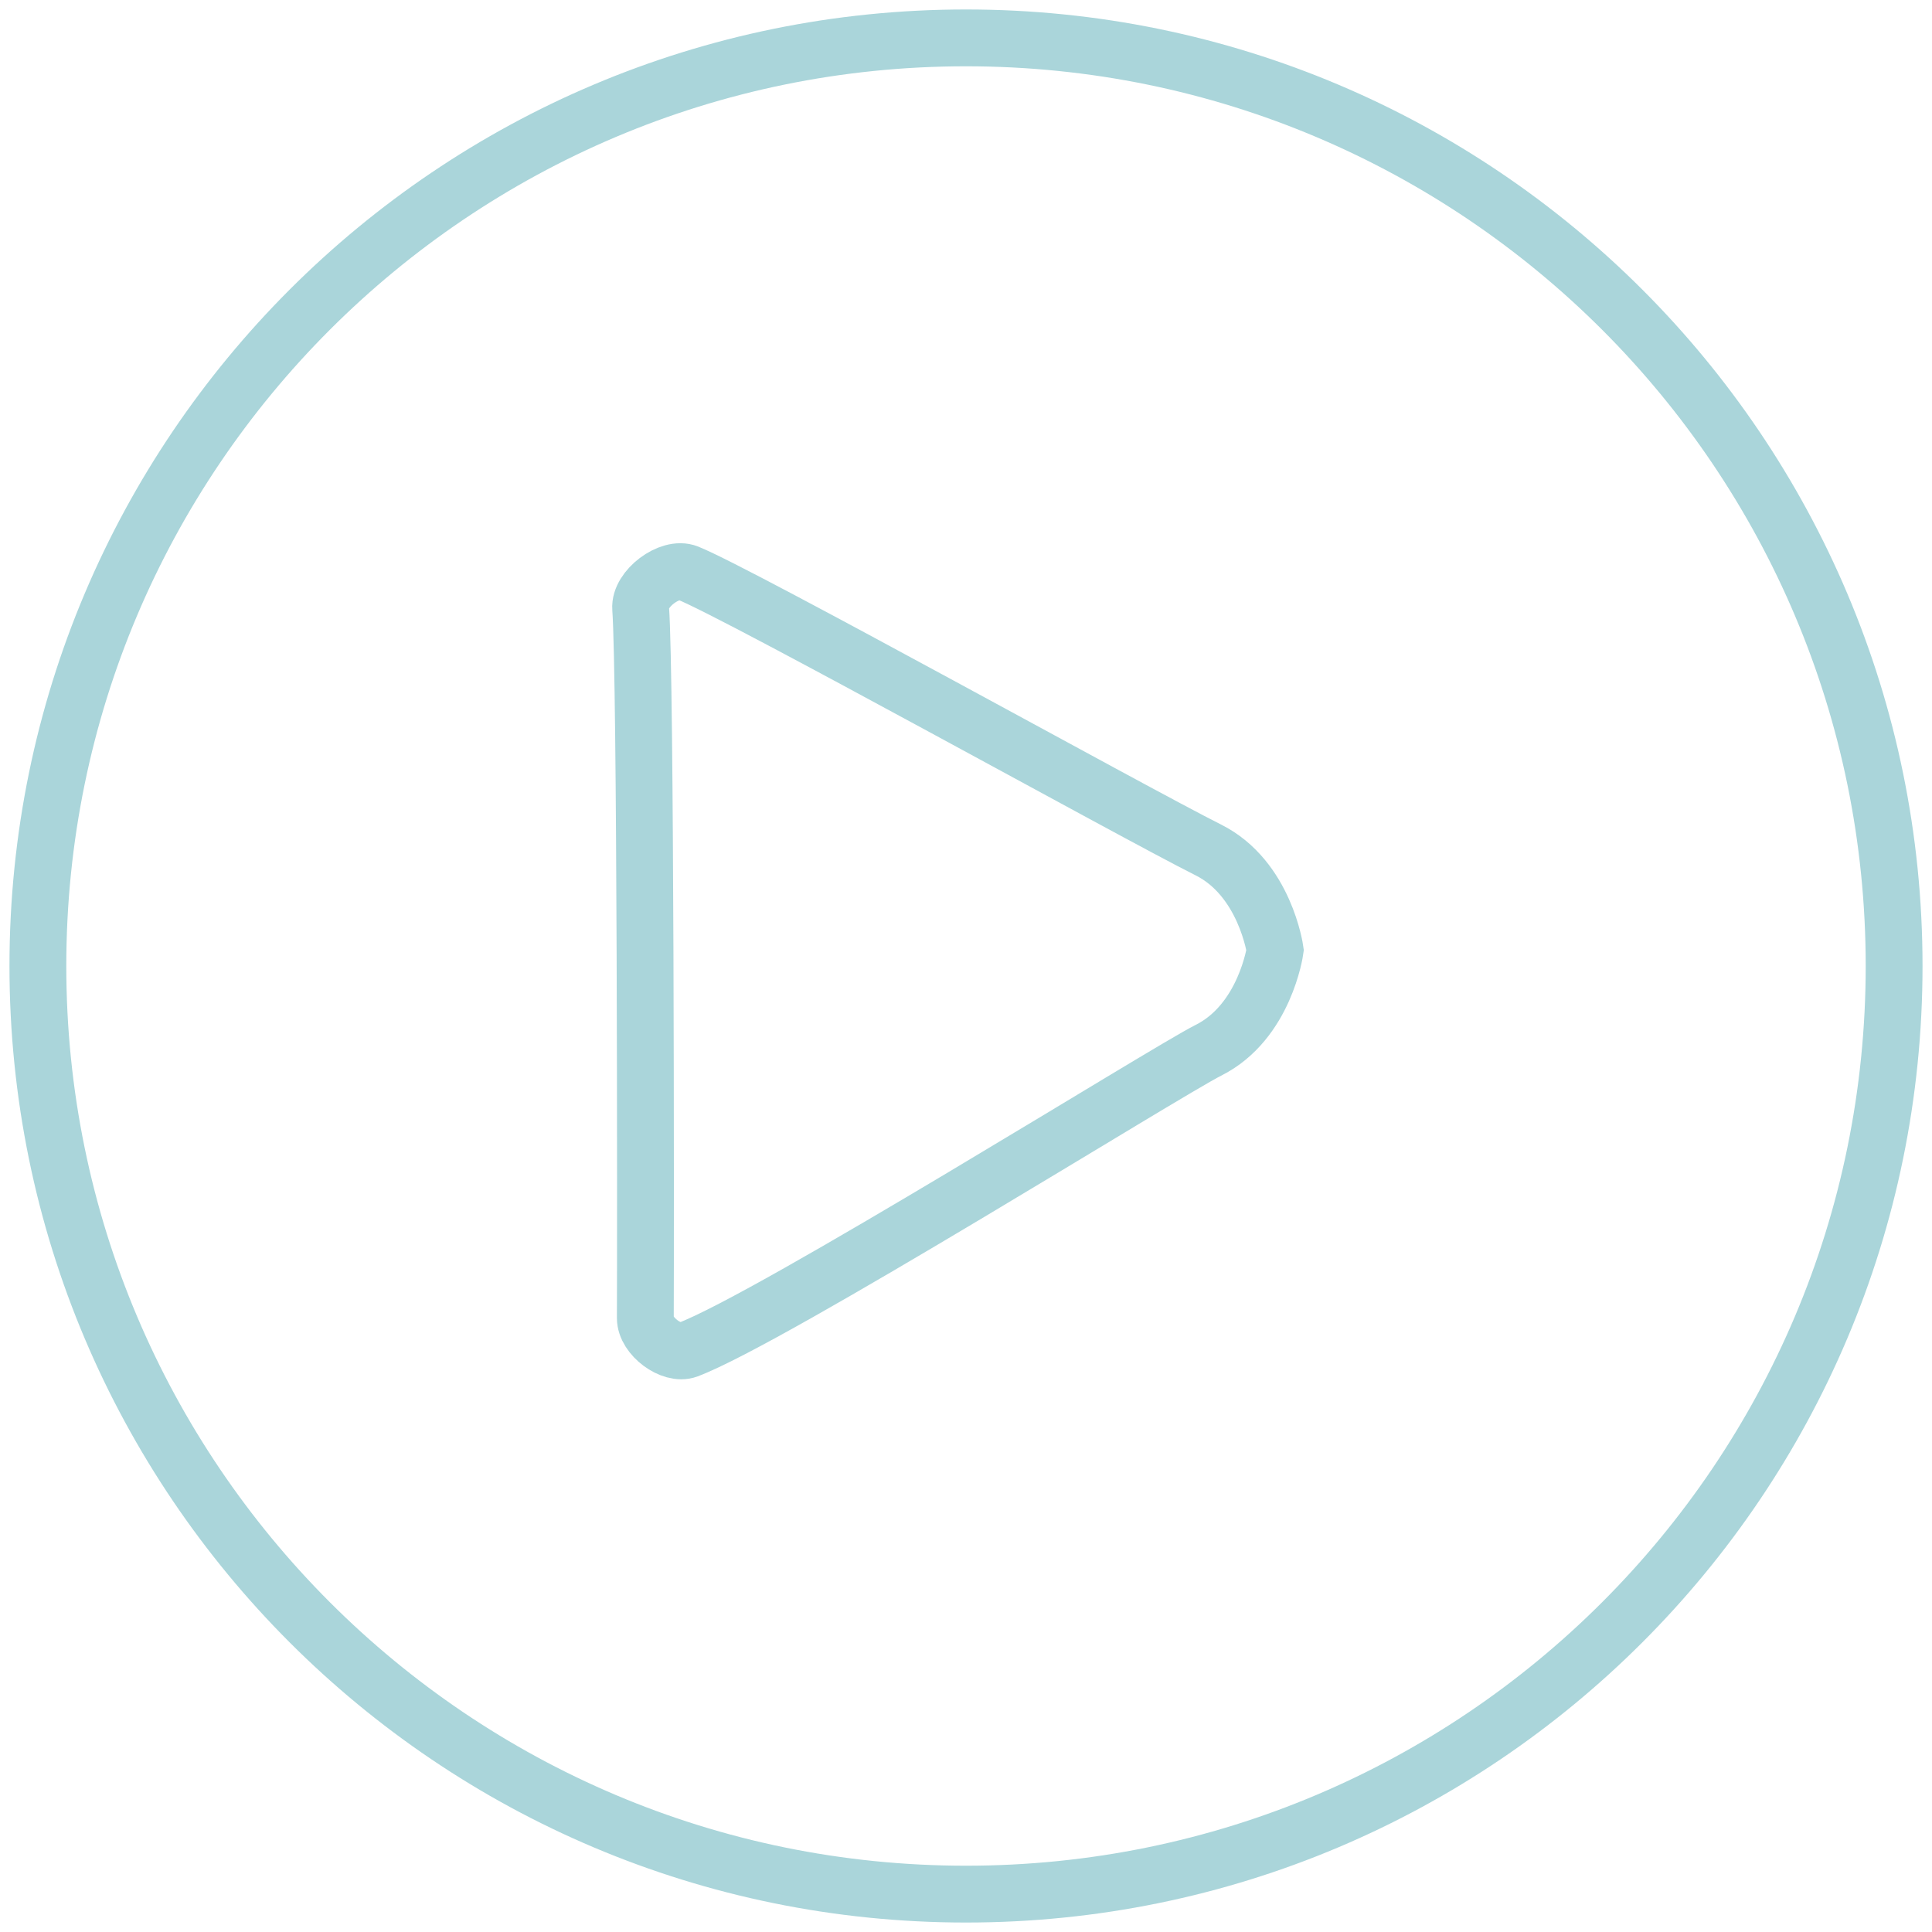
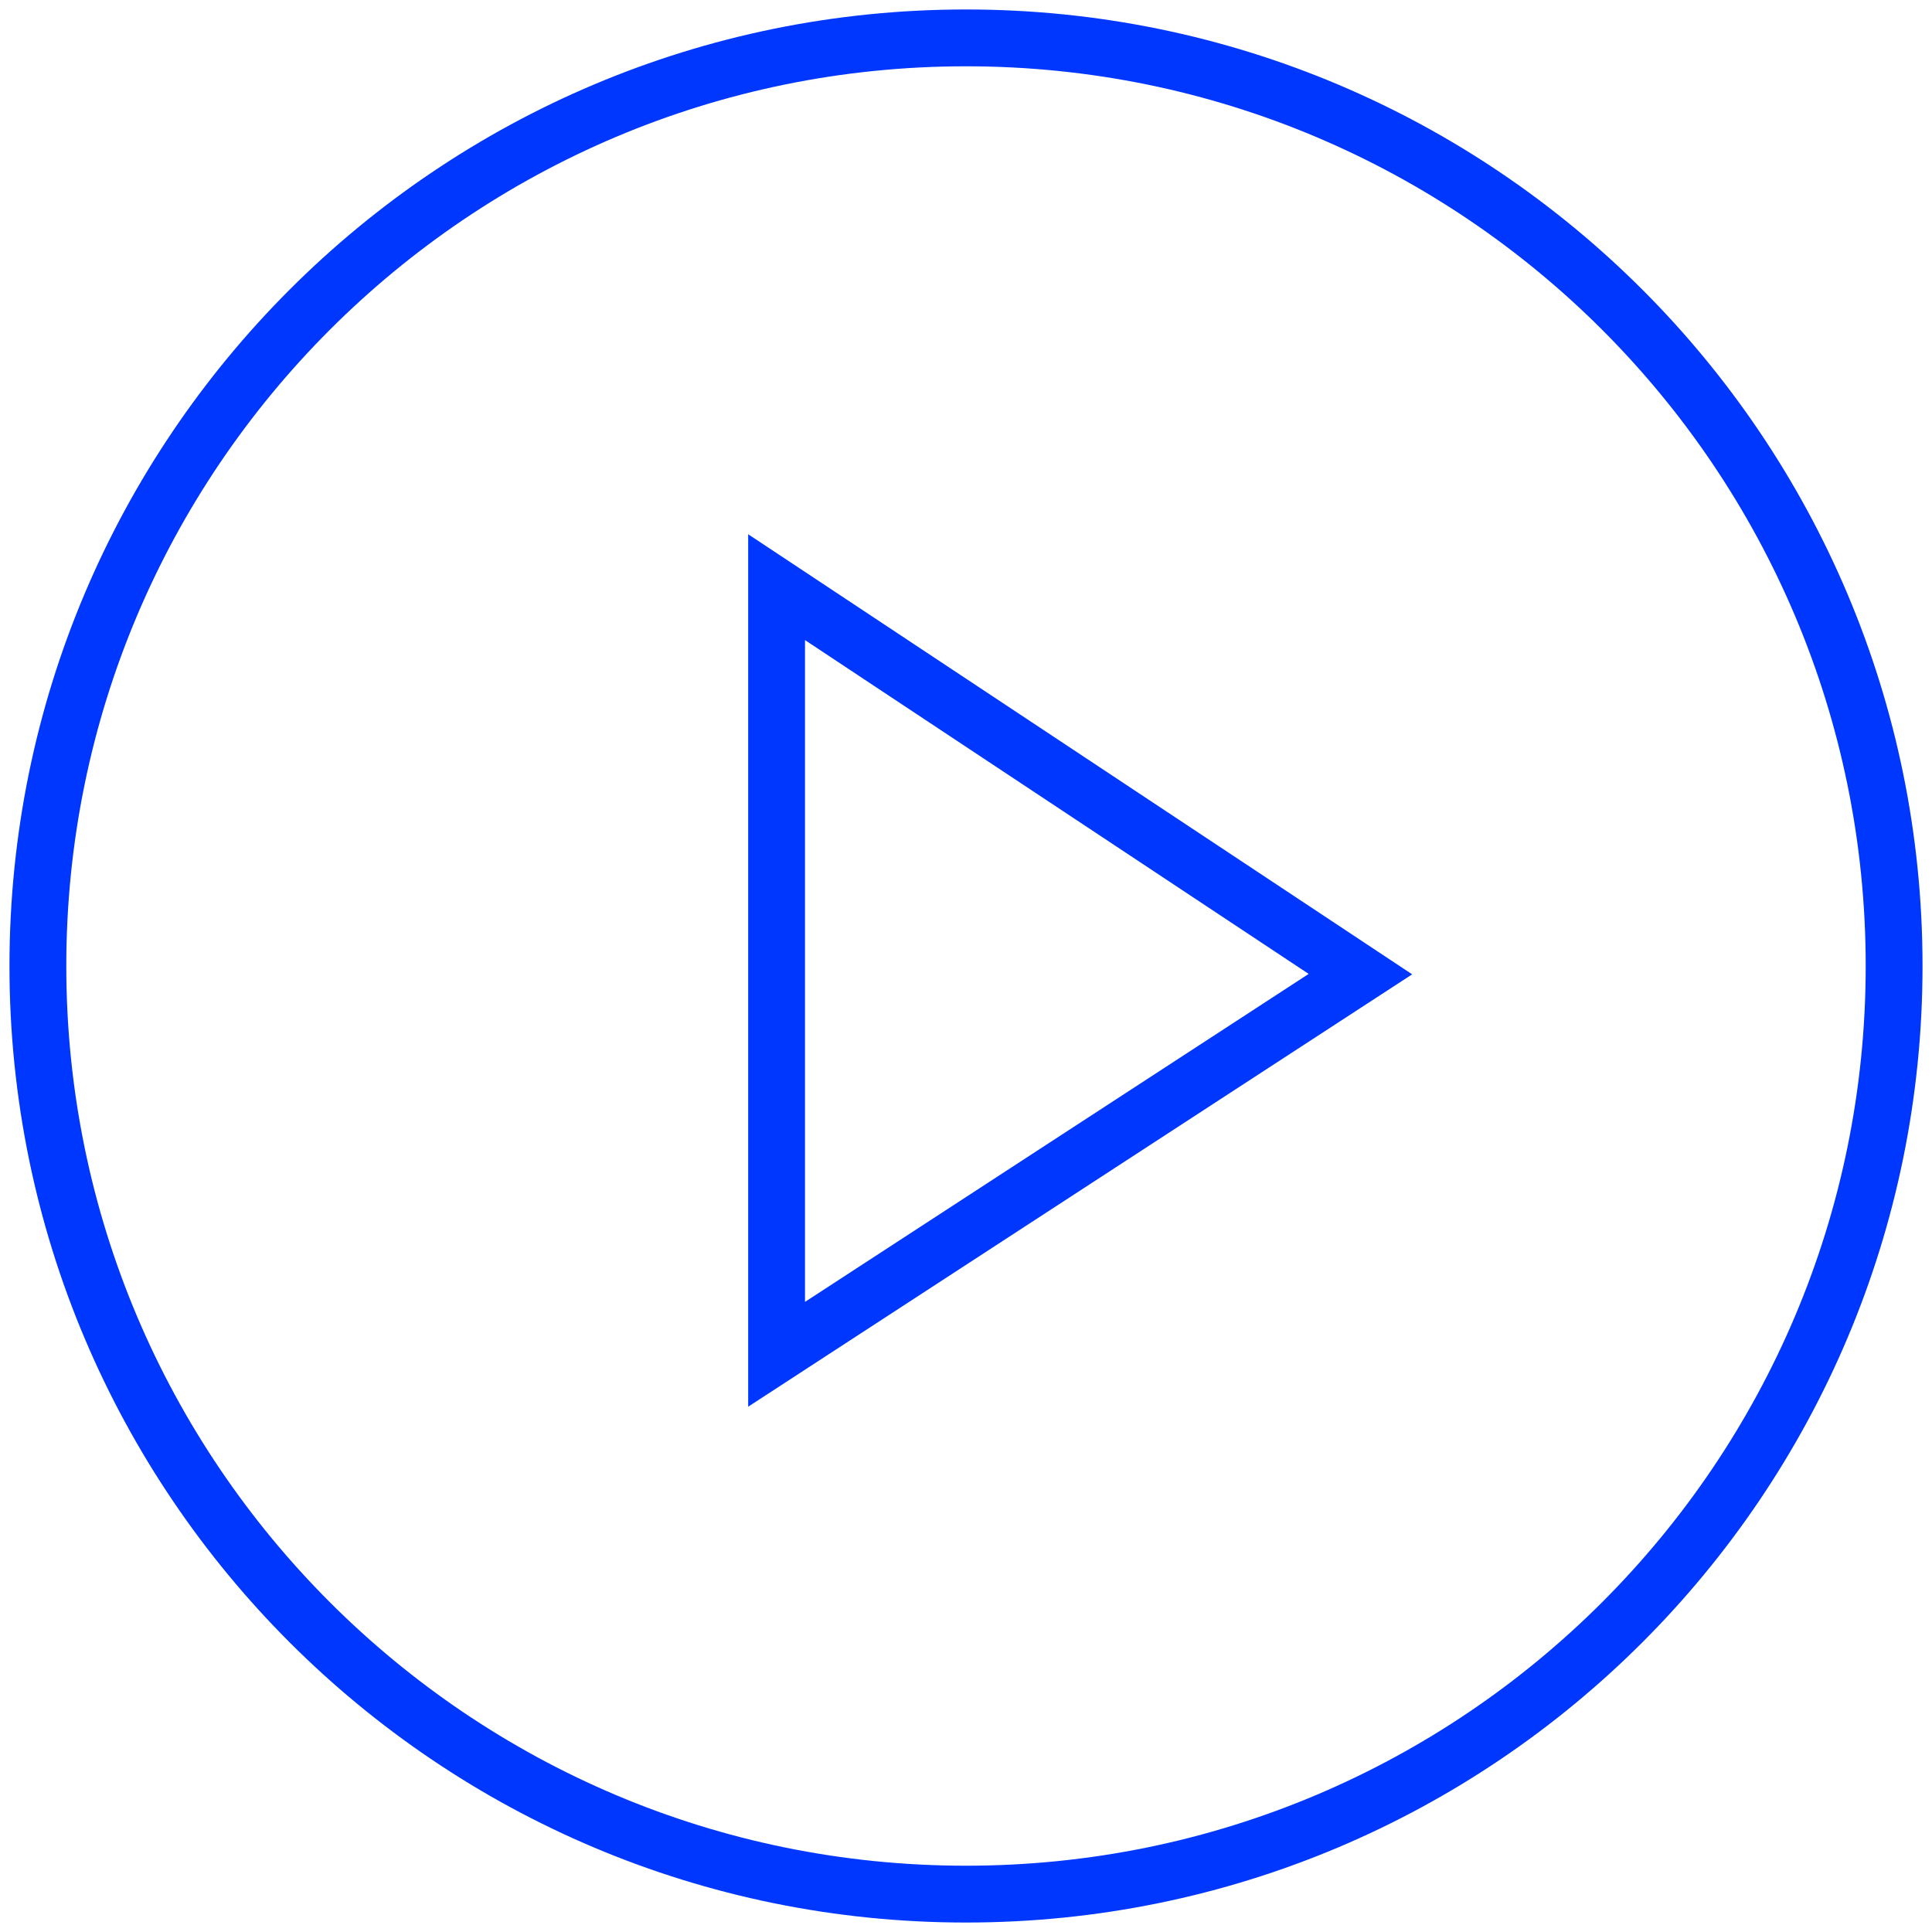
<svg xmlns="http://www.w3.org/2000/svg" width="102px" height="102px" viewBox="0 0 102 102" version="1.1">
  <g id="Page-1" stroke="none" stroke-width="1" fill="none" fill-rule="evenodd">
-     <g id="Mobile" transform="translate(-27, -60)" stroke="#AAD5DA" stroke-width="3">
+     <g id="Mobile" transform="translate(-27, -60)" stroke="#0037FF" stroke-width="3">
      <g id="&gt;" transform="translate(29, 62)">
        <circle id="Oval" cx="49" cy="49" r="49" />
-         <path d="M47.982,32 C47.982,32 51.772,32.53 53.272,35.526 C54.381,37.741 67.419,58.586 69.082,63.015 C69.398,63.857 68.368,65.254 67.408,65.25 C62.432,65.229 33.612,65.229 29.939,65.497 C28.911,65.573 27.693,63.958 28.07,63.015 C29.179,60.247 40.721,39.465 42.693,35.526 C44.193,32.53 47.982,32 47.982,32 Z" id="Triangle" transform="translate(48.57017, 48.75) rotate(90) translate(-48.57017, -48.75) " />
+         <polygon id="Path-7-Copy" points="39 29 69.823 49.429 39 69.5" />
      </g>
    </g>
  </g>
</svg>
